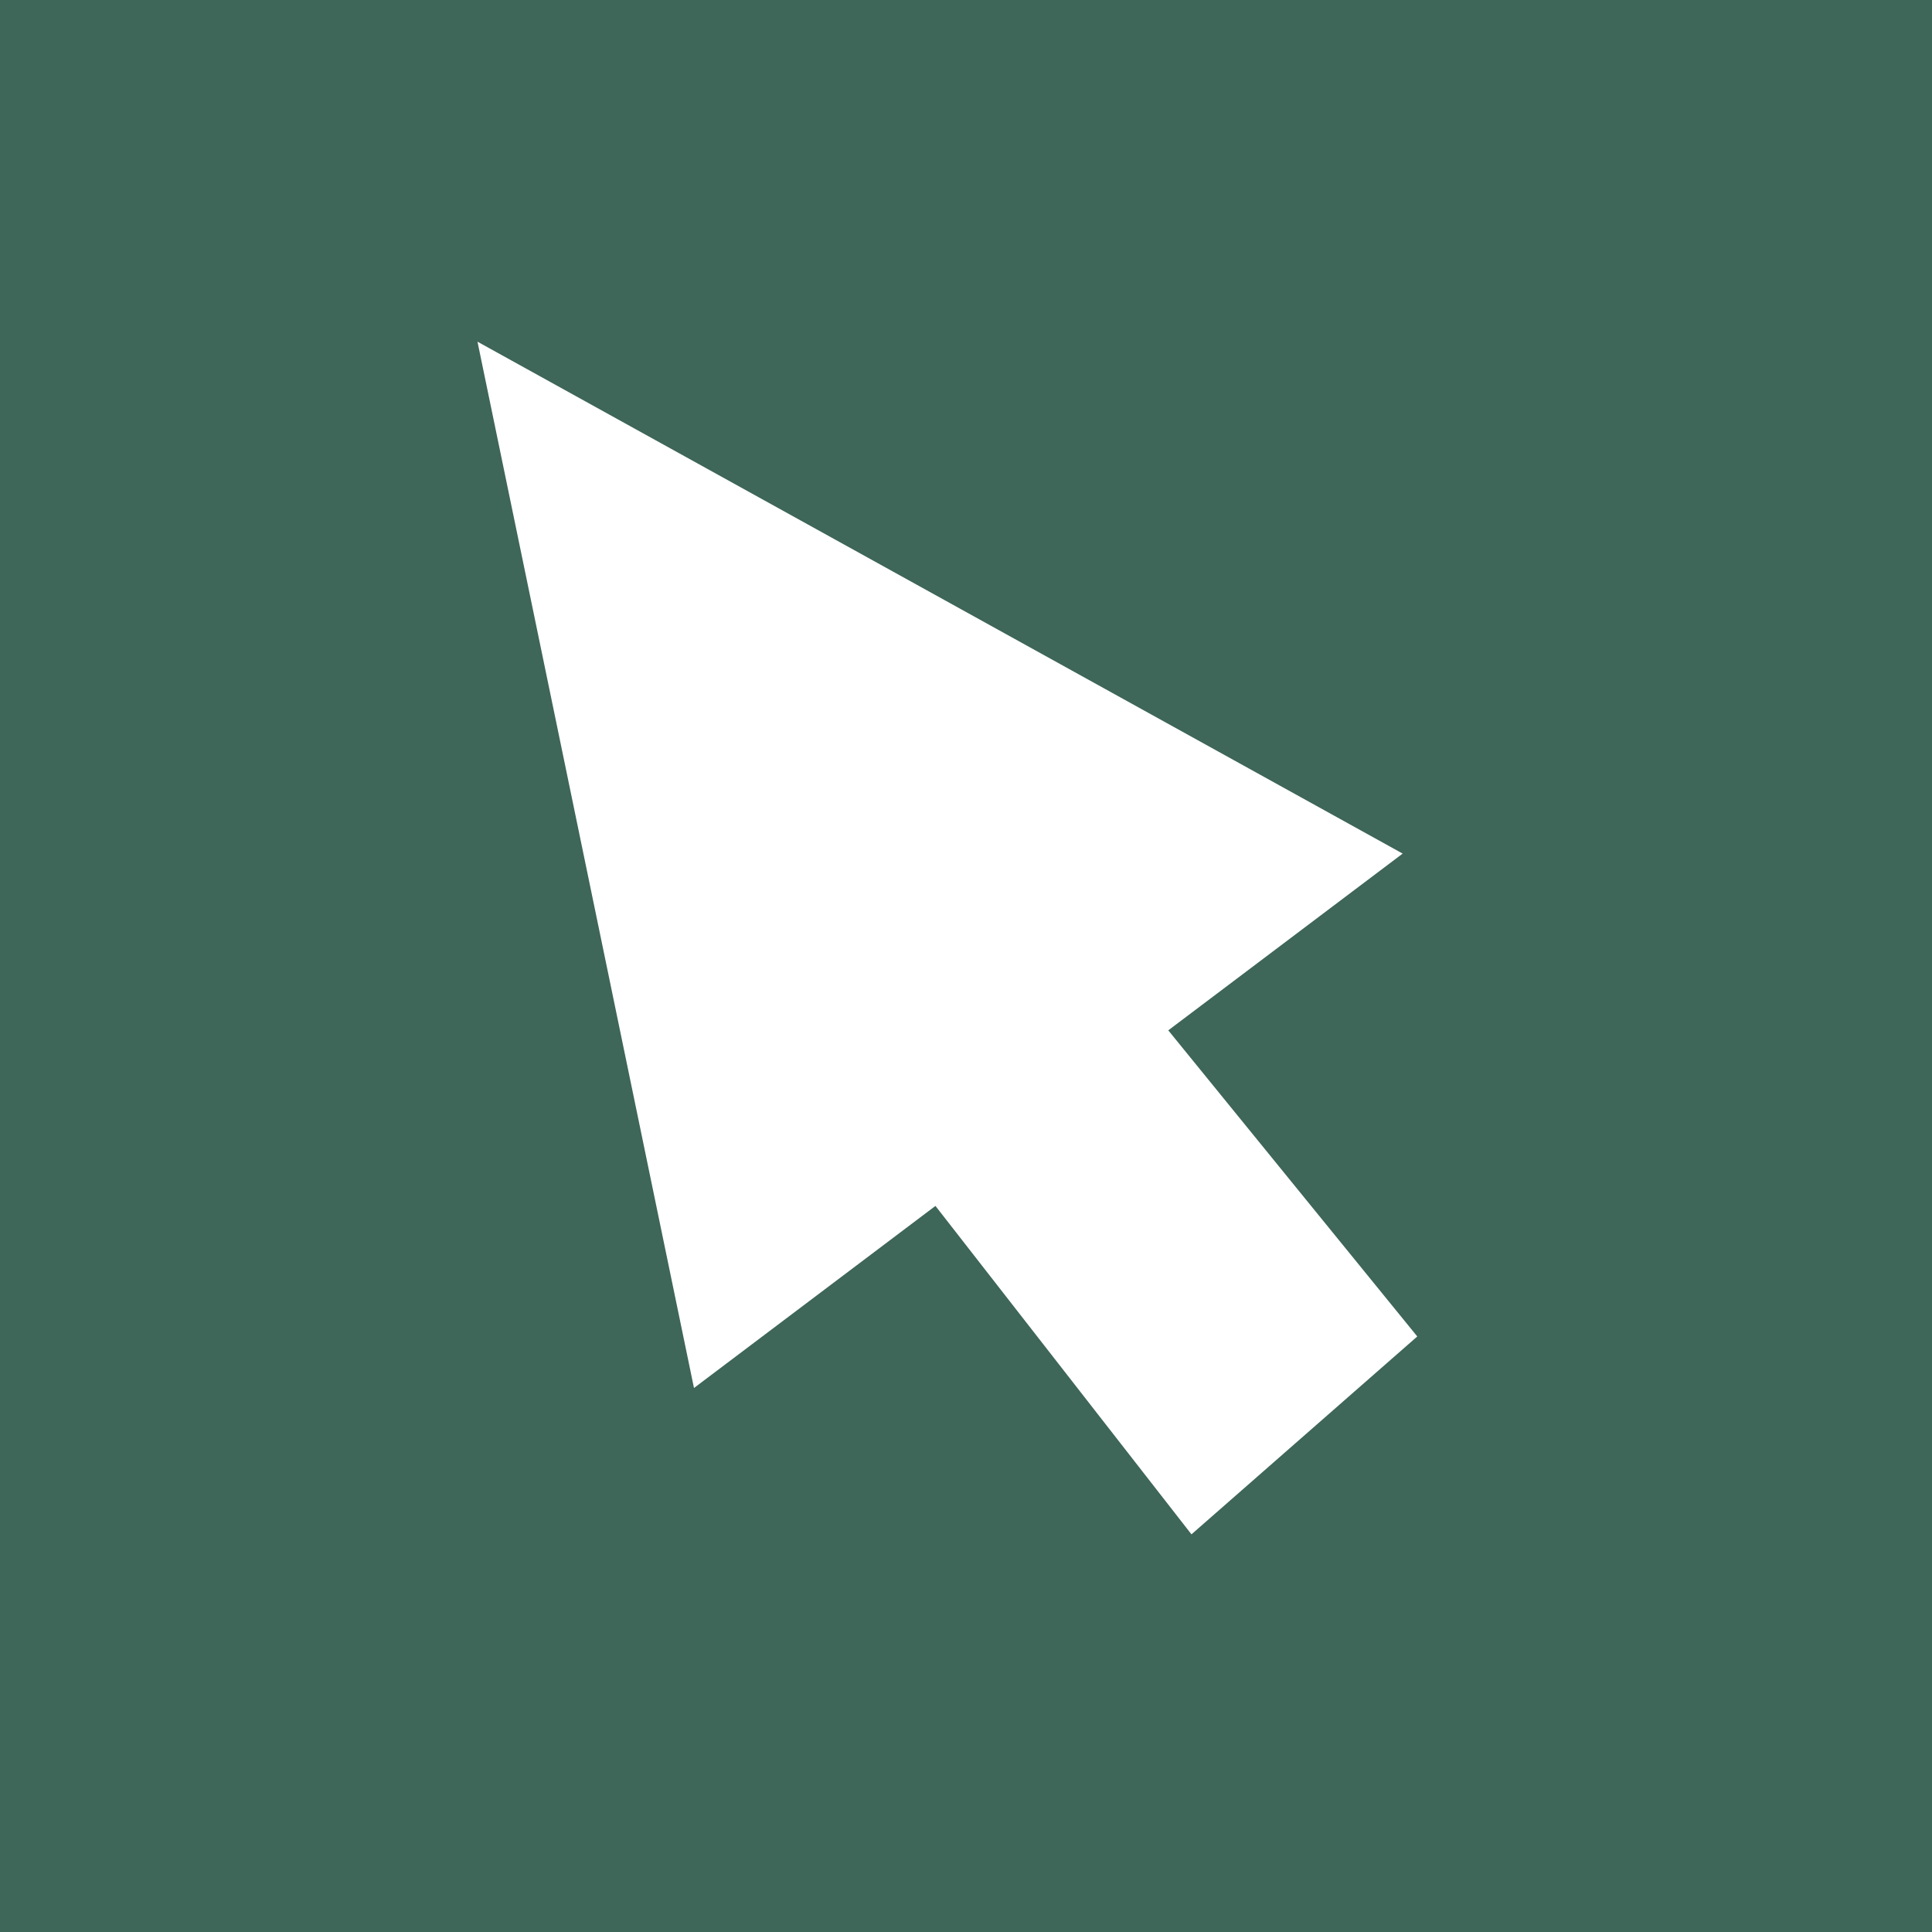
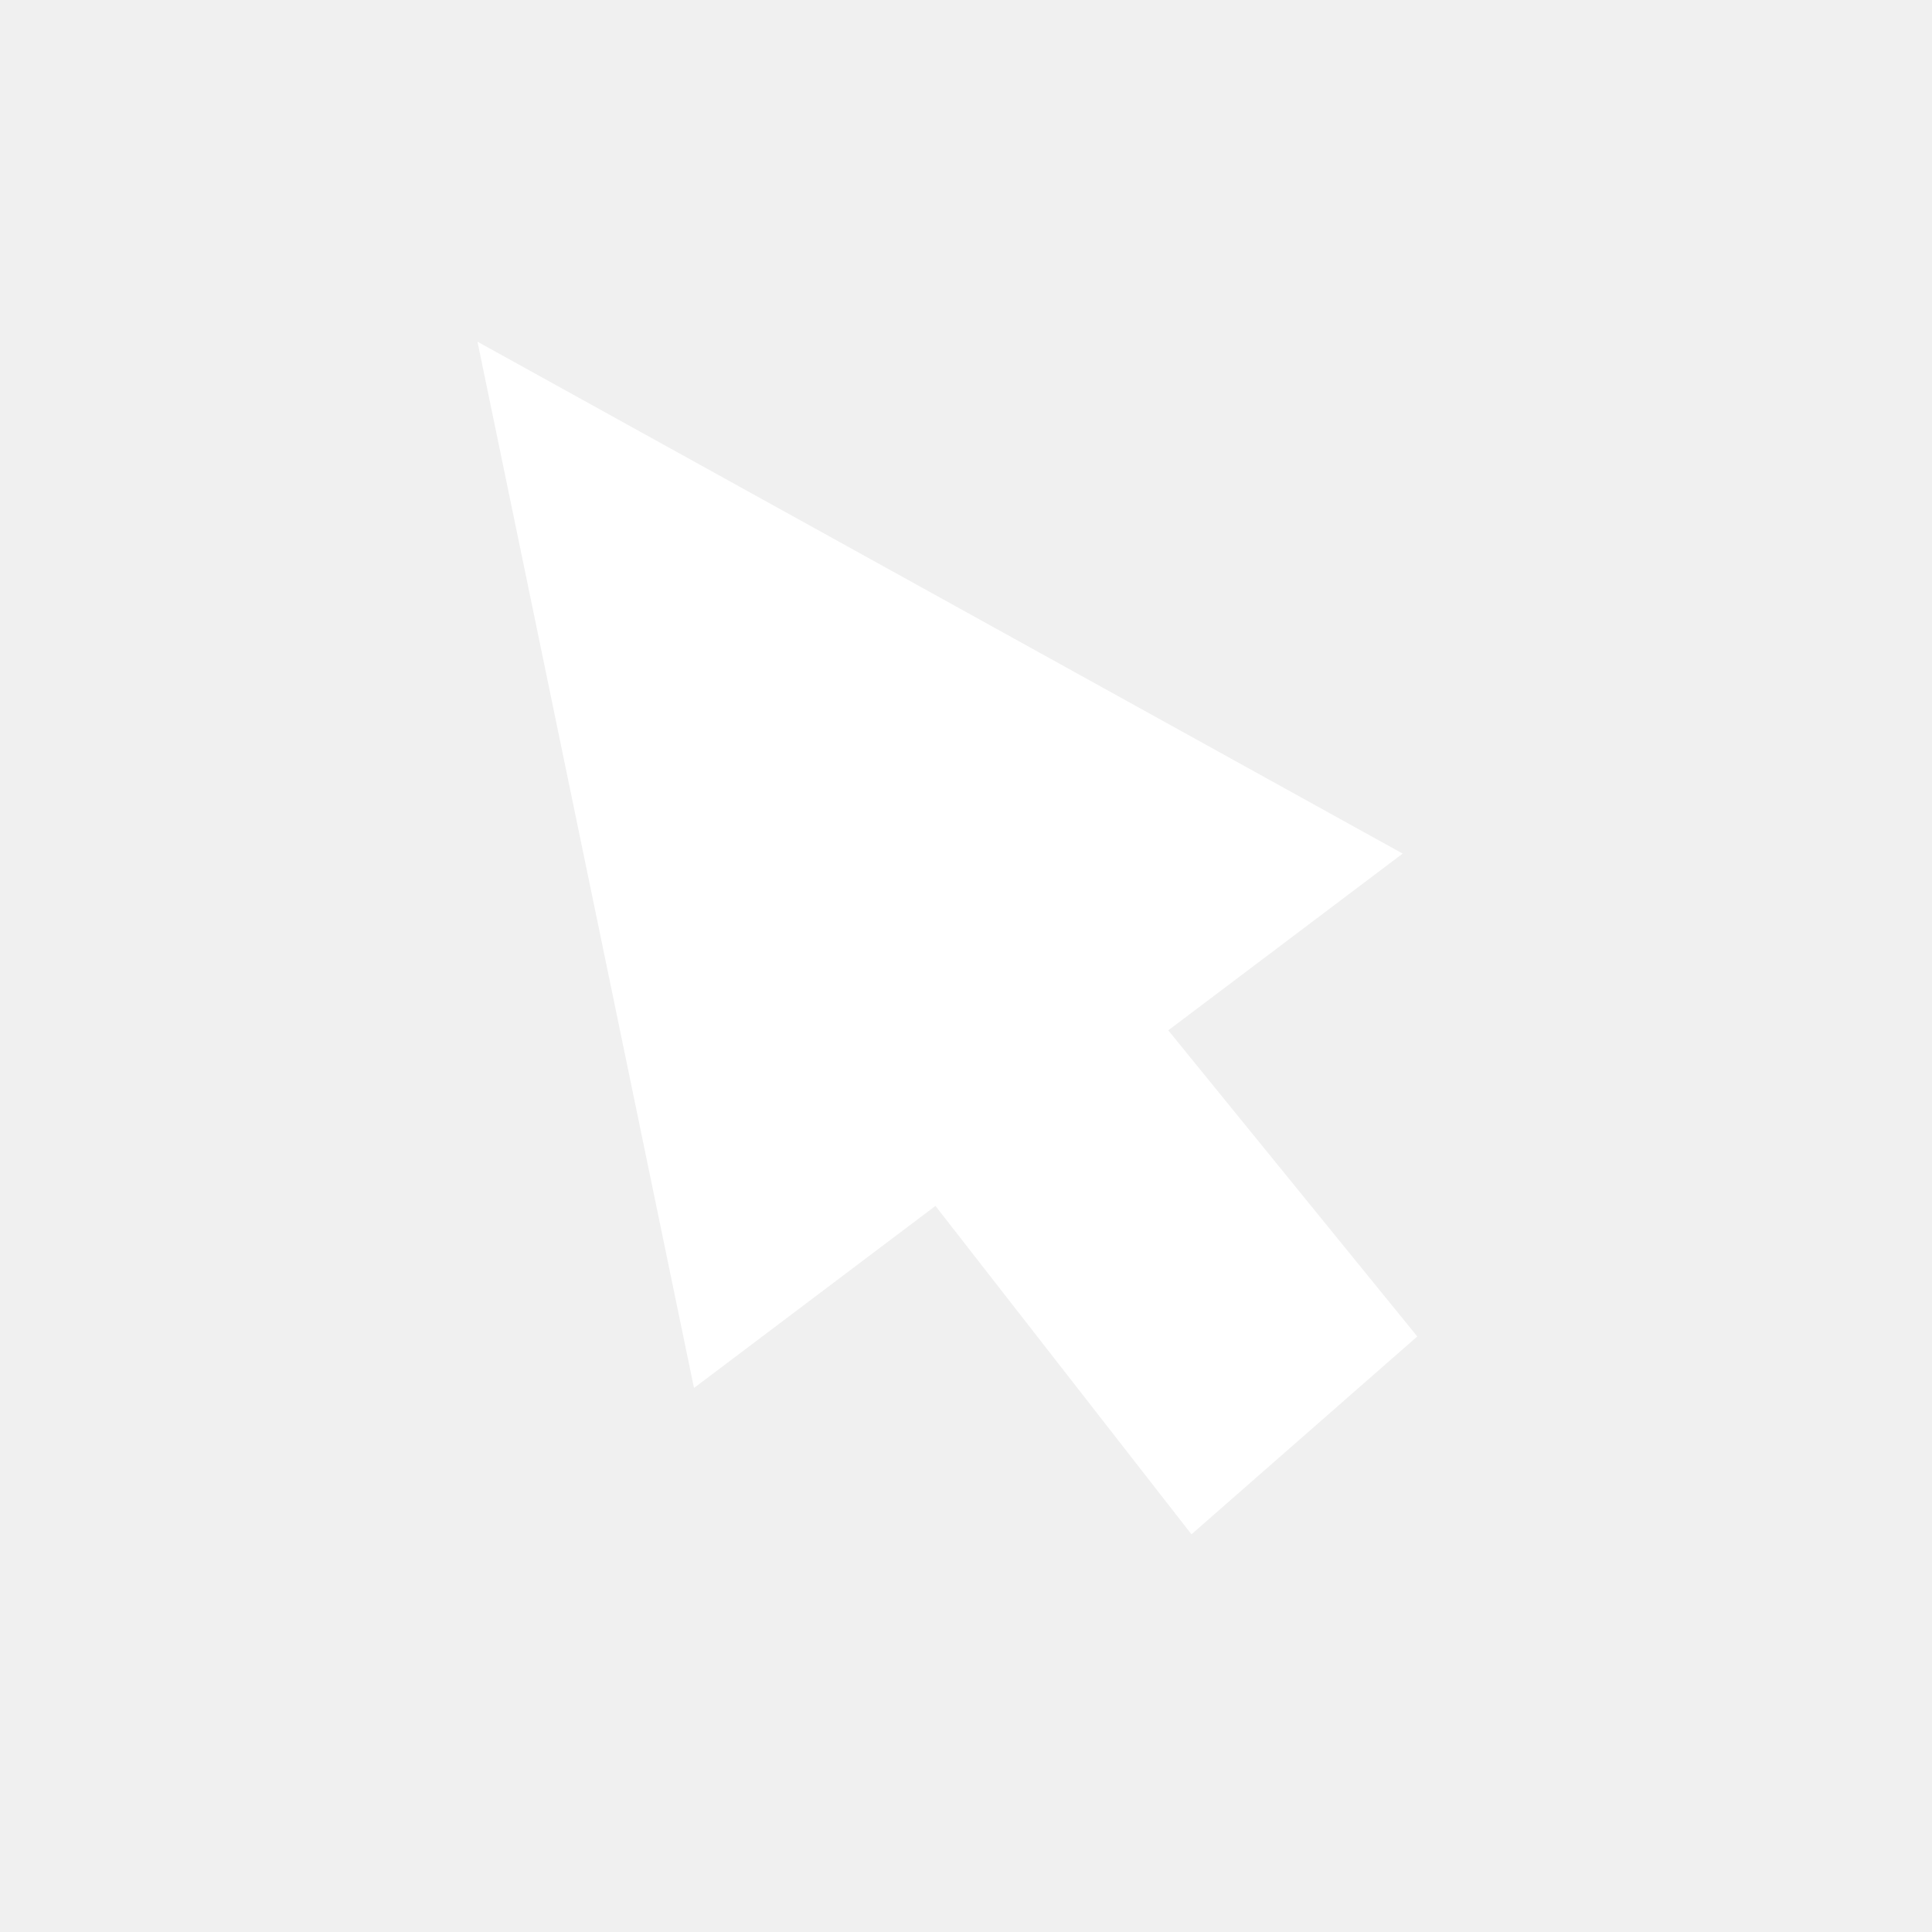
<svg xmlns="http://www.w3.org/2000/svg" width="100" height="100" id="svg2" version="1.1">
  <defs id="defs4" />
  <g id="layer1" transform="translate(0,-952.3622)">
-     <rect style="fill:#3e6659;fill-opacity:1;fill-rule:evenodd;stroke:none" id="rect2985" width="143.442" height="137.381" x="-21.213" y="935.185" />
    <g id="g3777" transform="matrix(0.3779847,0,0,0.3779847,9.693557,952.1754)" style="fill:#ffffff;fill-opacity:1;stroke:#ffffff;stroke-opacity:1">
      <path id="path2995" d="M 40.433,48.225 69.708,189.706 165.536,117.444 z" style="fill:#ffffff;fill-opacity:1;stroke:#ffffff;stroke-width:0.977px;stroke-linecap:butt;stroke-linejoin:miter;stroke-opacity:1" />
      <path id="path2997" d="m 99.939,161.593 37.64,48.282 30.16,-26.429 -37.629,-46.262 -30.171,24.409 z" style="fill:#ffffff;fill-opacity:1;stroke:#ffffff;stroke-width:1px;stroke-linecap:butt;stroke-linejoin:miter;stroke-opacity:1" />
    </g>
  </g>
</svg>
